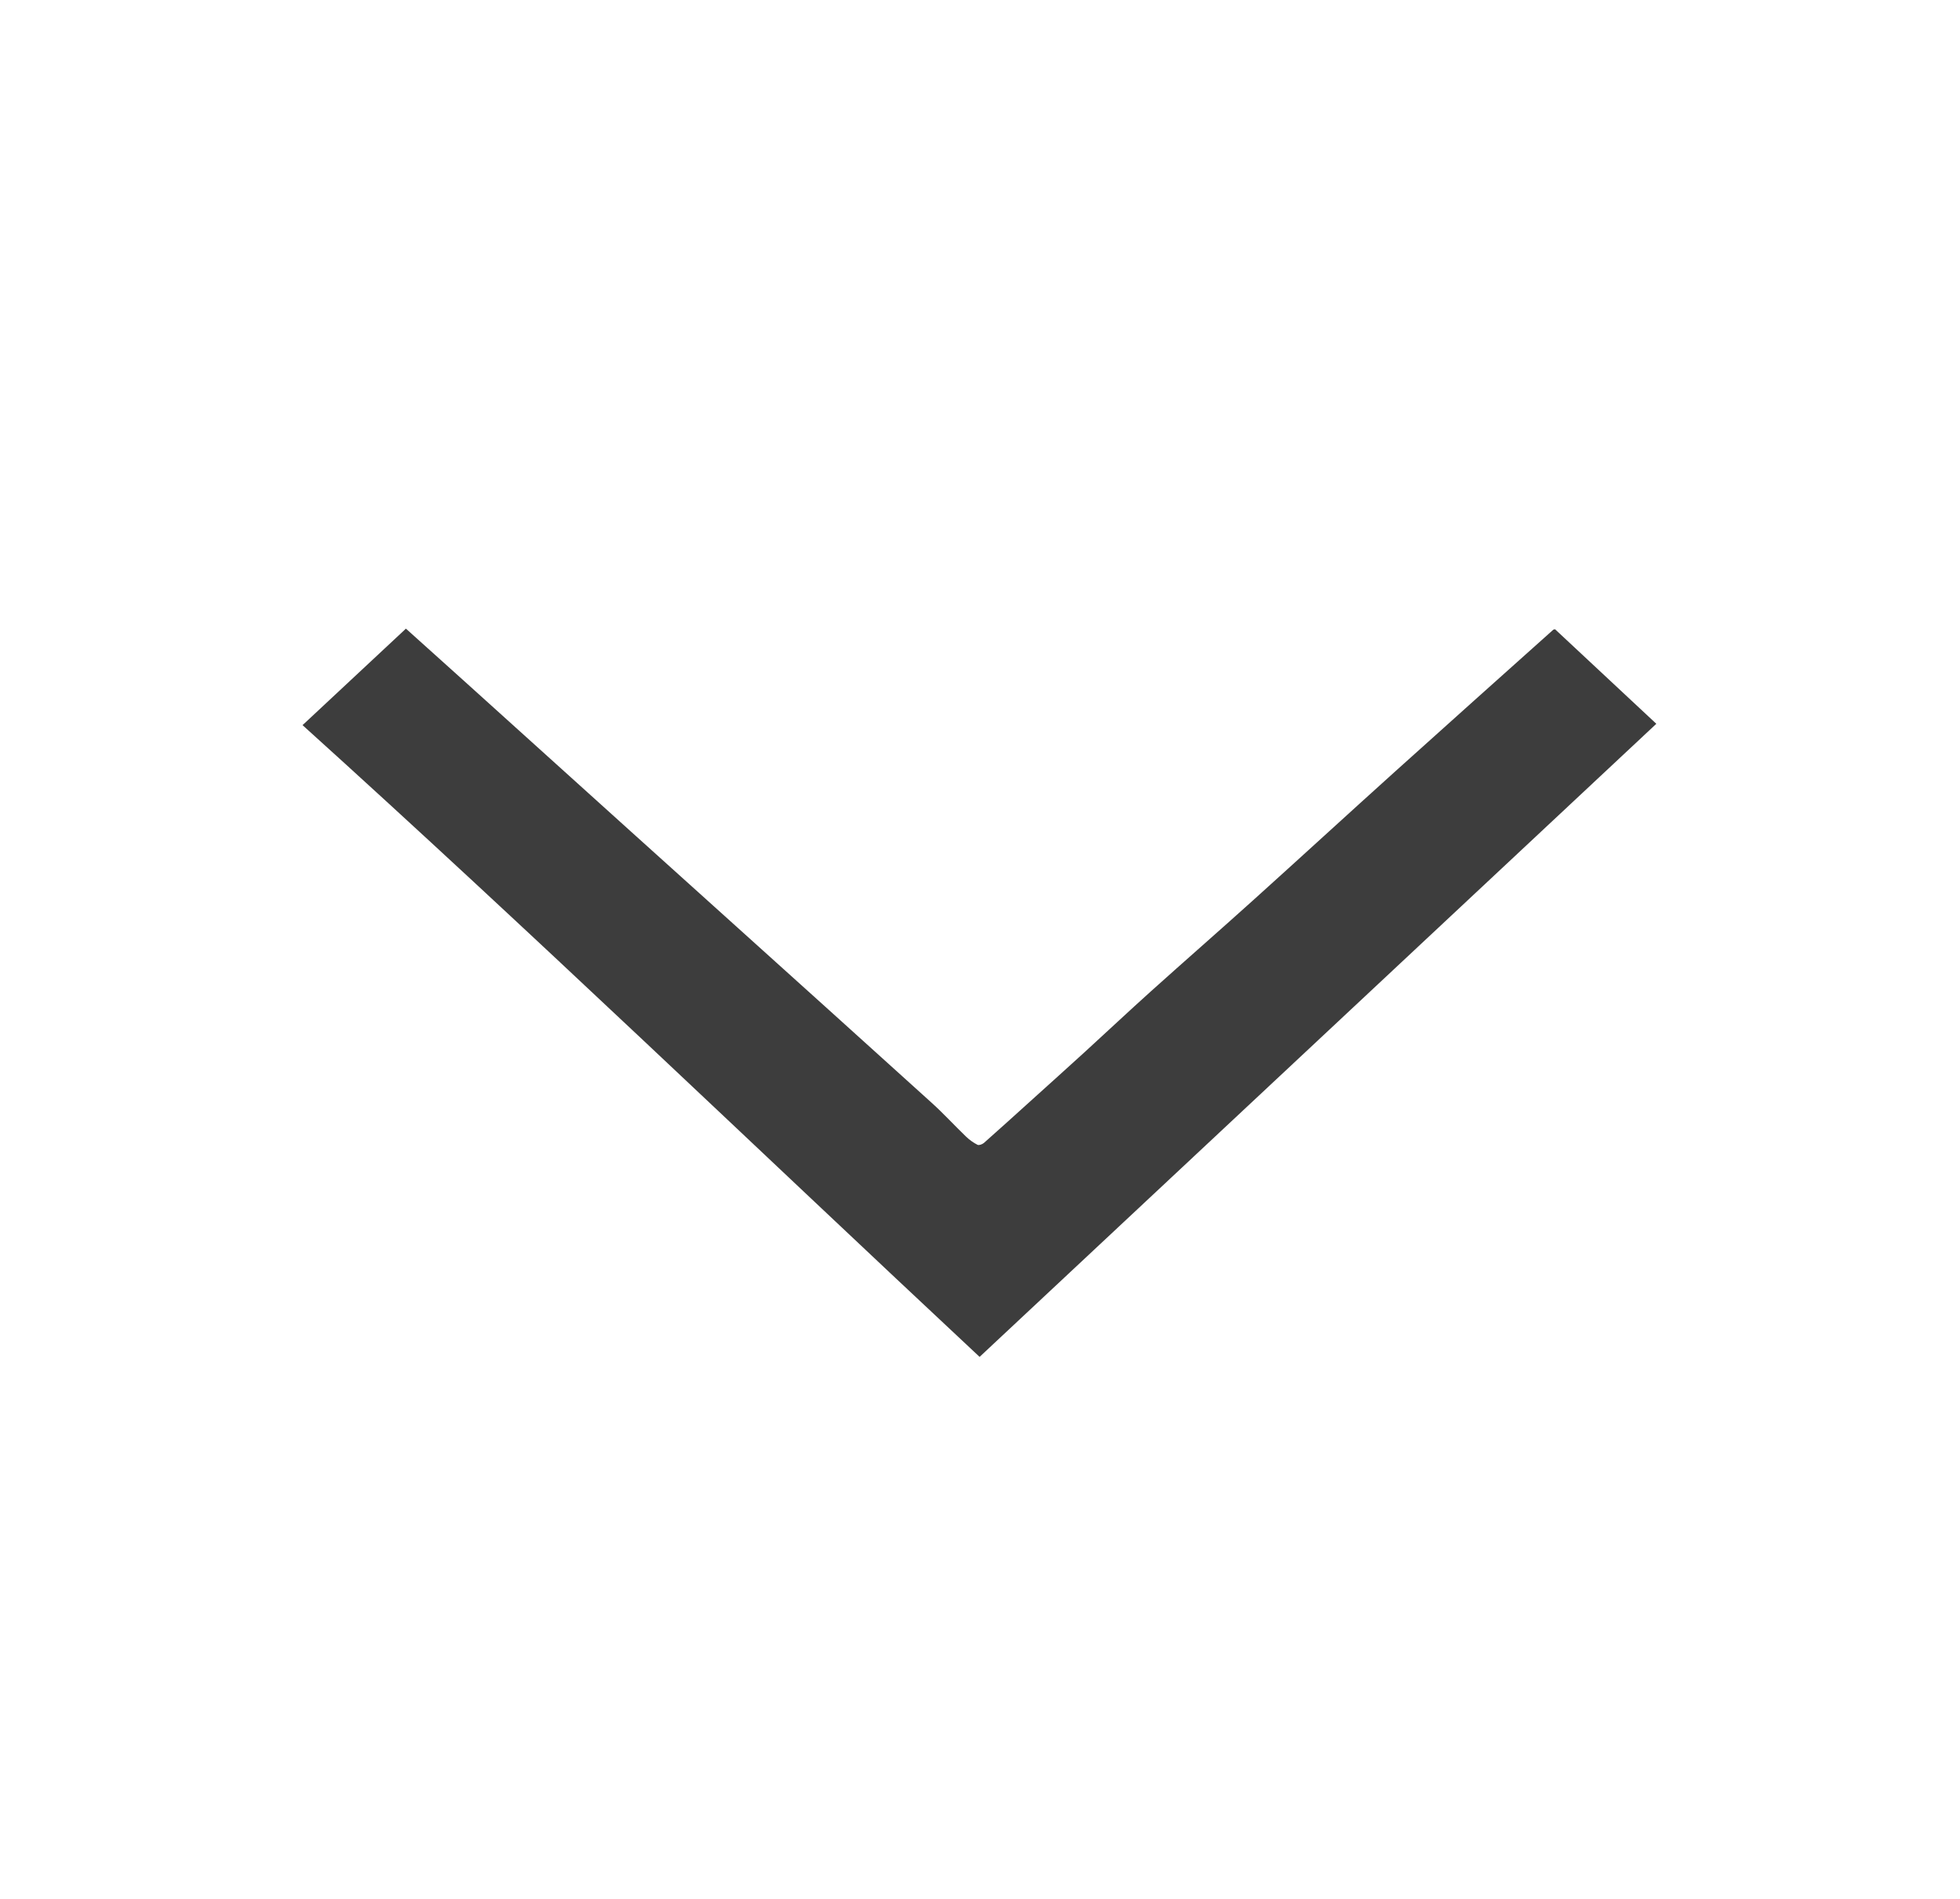
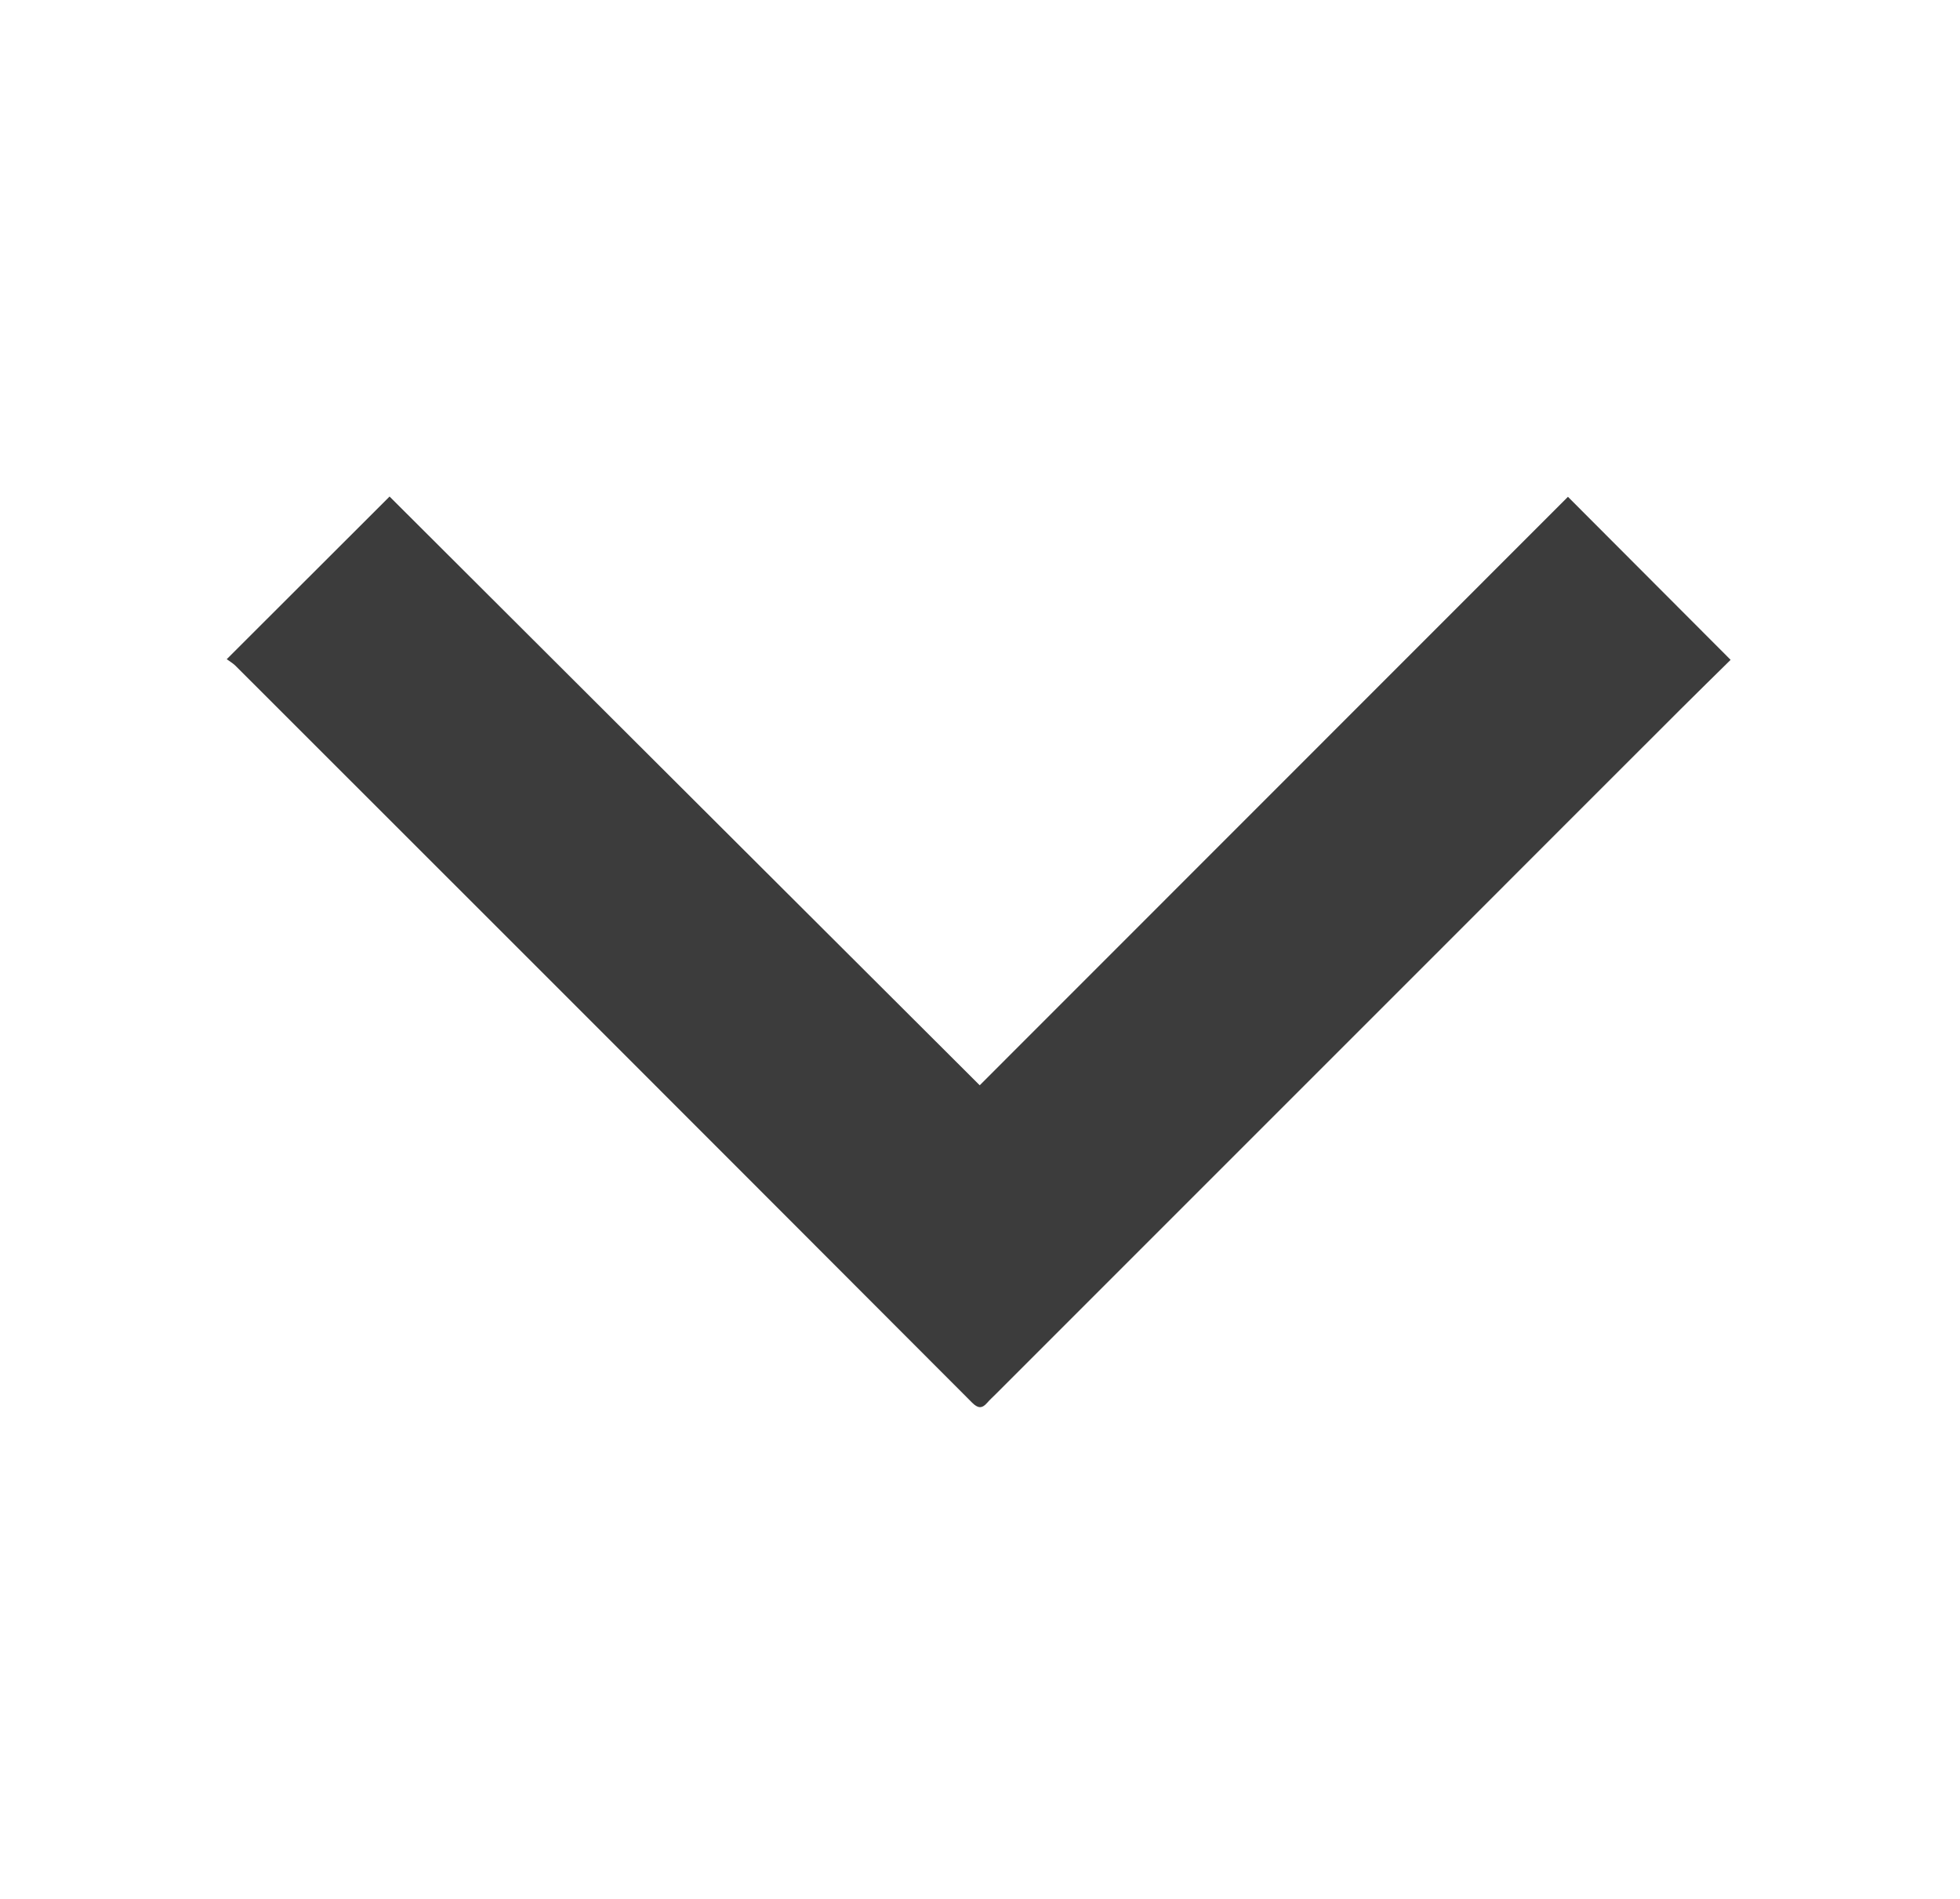
<svg xmlns="http://www.w3.org/2000/svg" id="Layer_1" data-name="Layer 1" viewBox="0 0 1115 1080">
  <defs>
    <style>
      .cls-1 {
-         fill: #3d3d3d;
+         fill: #3c3c3c;
      }
    </style>
  </defs>
-   <path class="cls-1" d="m557.27,771.84c-128.24-119.87-254.67-241.52-385.16-359.36,19.62-18.32,39.07-36.46,58.81-54.89,11.01,9.9,21.89,19.65,32.74,29.44,31.79,28.68,63.56,57.38,95.35,86.06,17.78,16.04,35.59,32.05,53.37,48.08,39.29,35.42,78.61,70.8,117.82,106.31,6.71,6.07,12.83,12.79,19.36,19.06,1.92,1.84,4.17,3.46,6.53,4.66.85.43,2.78-.3,3.68-1.1,8.94-7.9,17.78-15.92,26.63-23.92,10.22-9.23,20.47-18.43,30.64-27.71,12.55-11.46,24.94-23.12,37.58-34.48,19.36-17.4,38.98-34.52,58.32-51.95,26.9-24.24,53.58-48.74,80.48-72.98,29.99-27.04,60.13-53.92,90.21-80.86.11-.1.31-.09.98-.28,19.24,17.95,38.68,36.1,57.64,53.8-128.32,120.04-256.5,239.94-384.98,360.12Z" />
+   <path class="cls-1" d="m128.99,374.96c31.52-31.48,61.92-61.84,92.63-92.51,111.82,111.54,223.8,223.24,335.72,334.89,111.35-111.39,223.15-223.22,334.63-334.74,31.16,31.23,61.57,61.7,92.54,92.74-9.03,8.91-18.75,18.41-28.37,28-22.17,22.11-44.31,44.26-66.45,66.41-23.22,23.23-46.42,46.48-69.64,69.7-57.1,57.1-114.22,114.19-171.32,171.29-27.38,27.38-54.76,54.77-82.13,82.15-1.72,1.72-3.54,3.35-5.13,5.19-2.96,3.41-5.37,2.88-8.43-.18-70.26-70.41-140.59-140.76-210.91-211.11-11.33-11.33-22.65-22.67-33.99-34-58.04-58.03-116.09-116.07-174.16-174.07-1.4-1.4-3.19-2.41-4.99-3.75Z" />
</svg>
